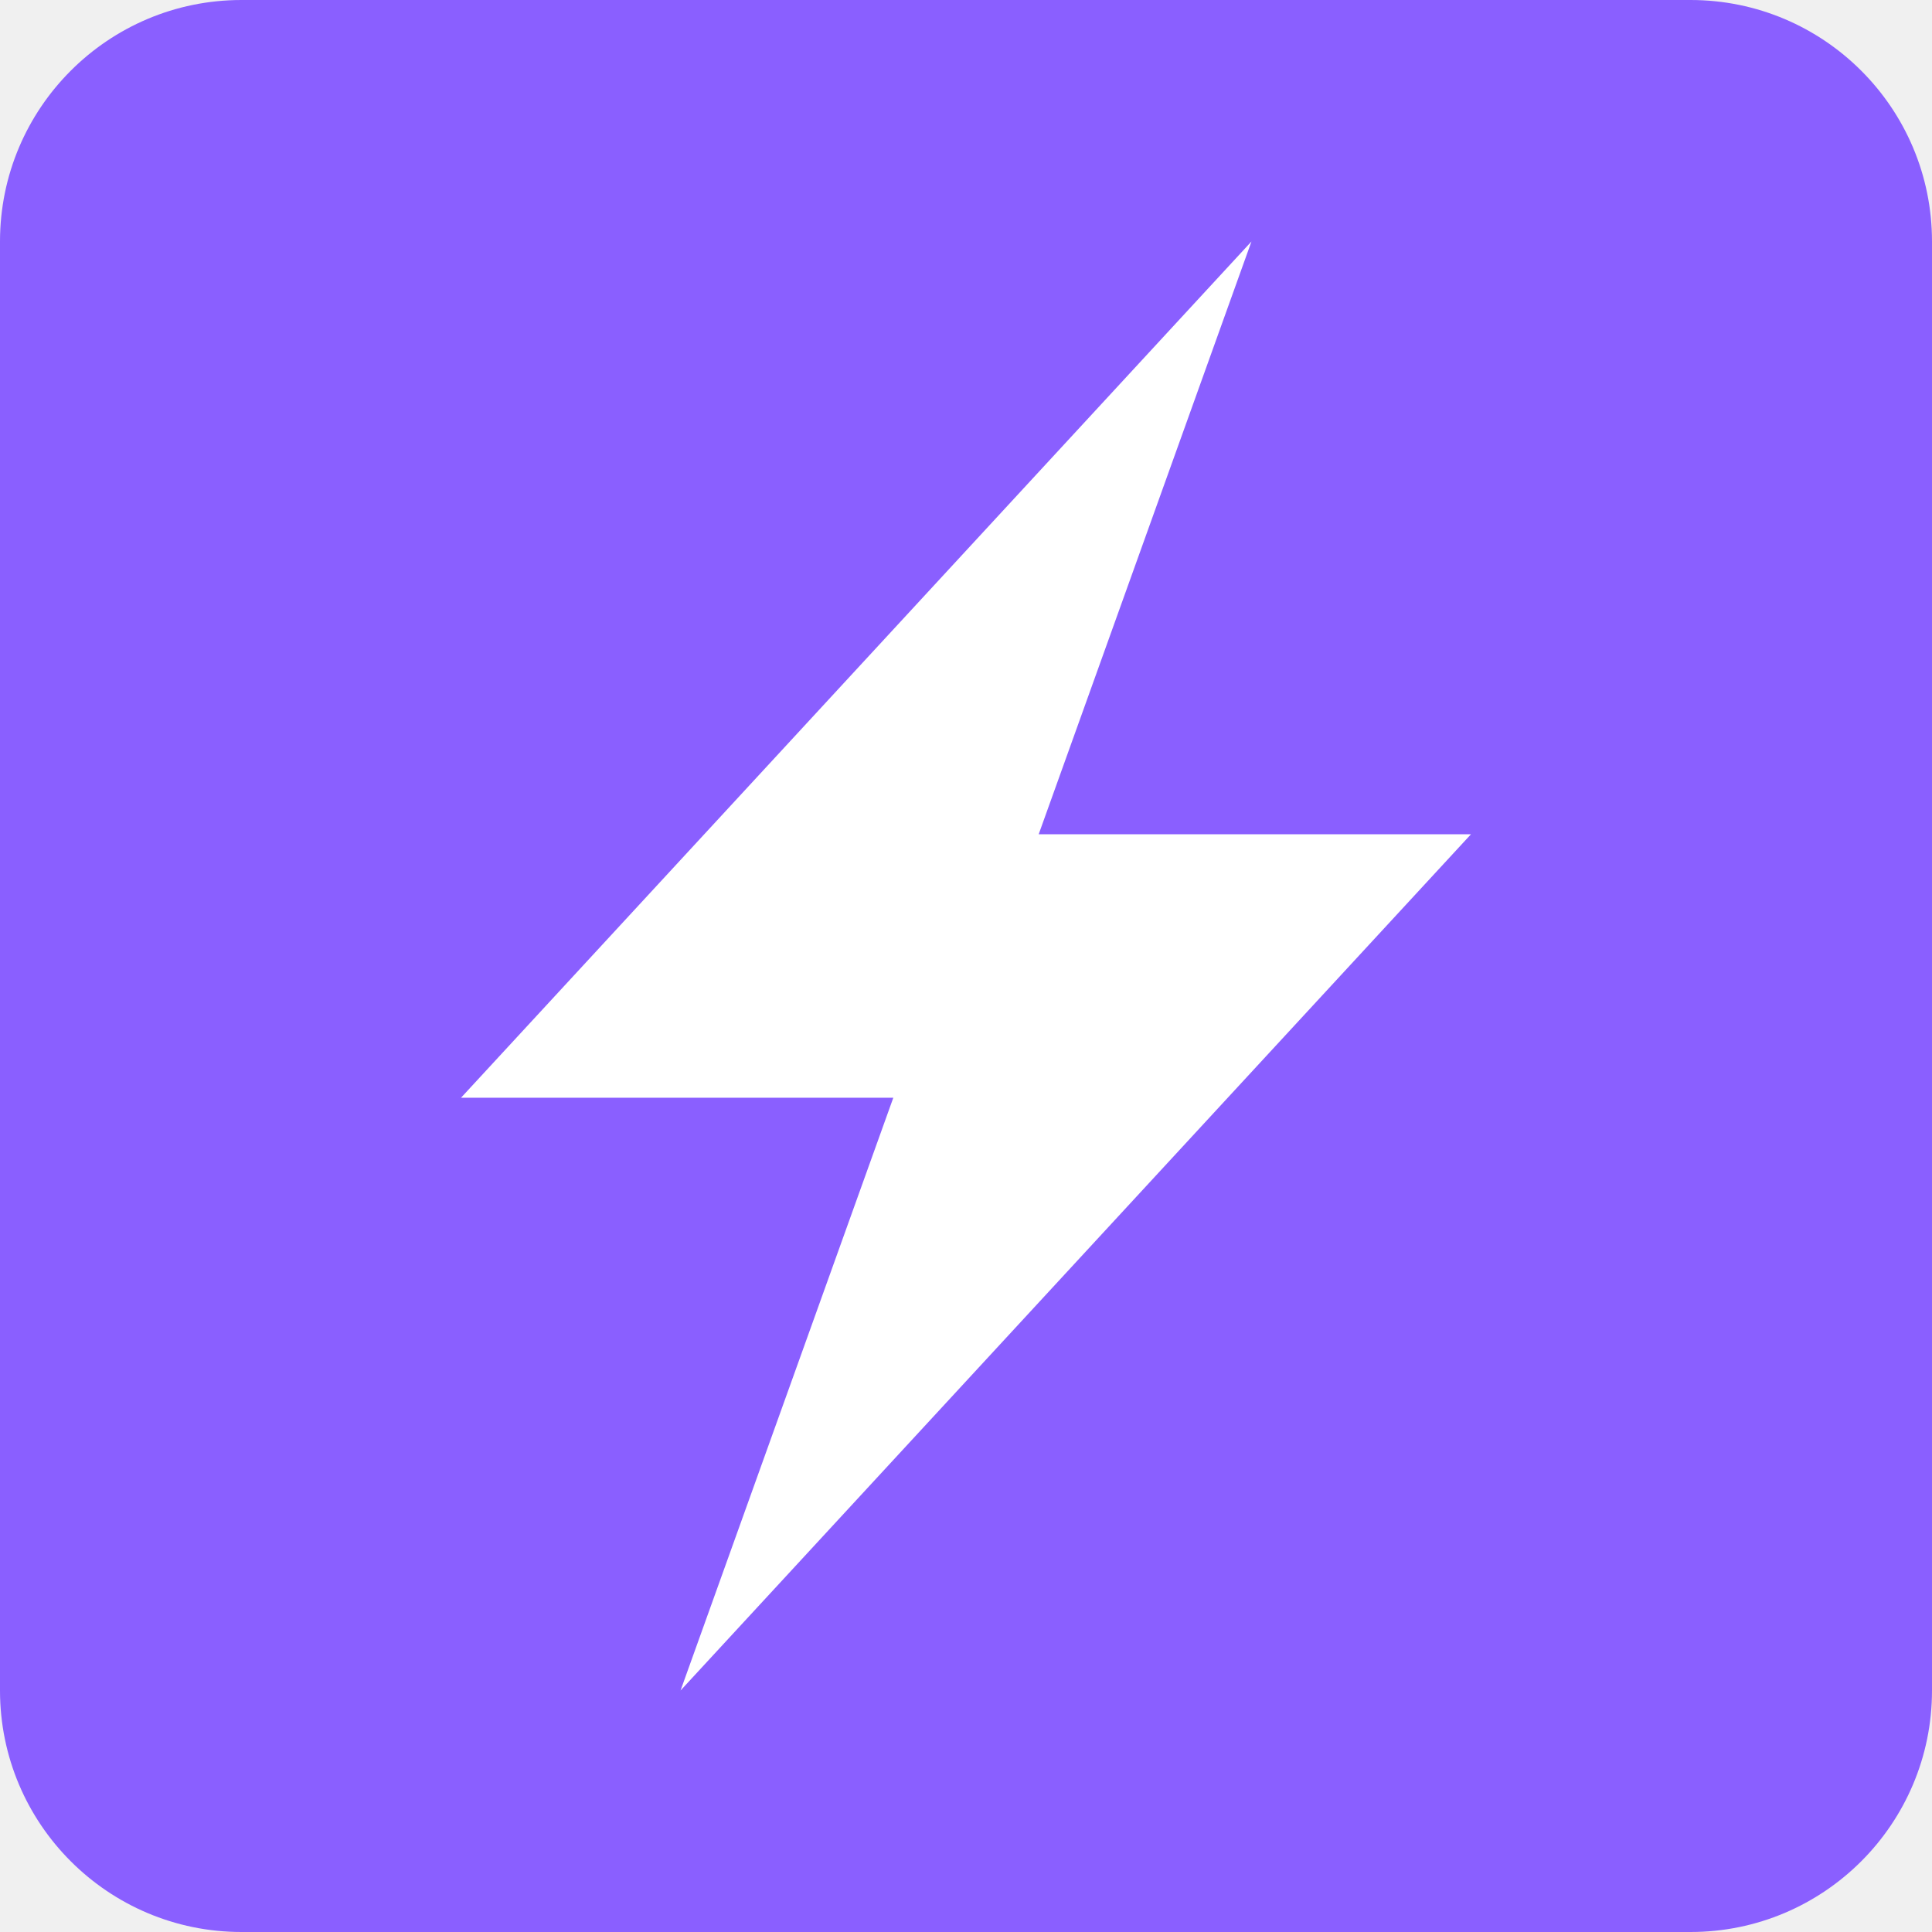
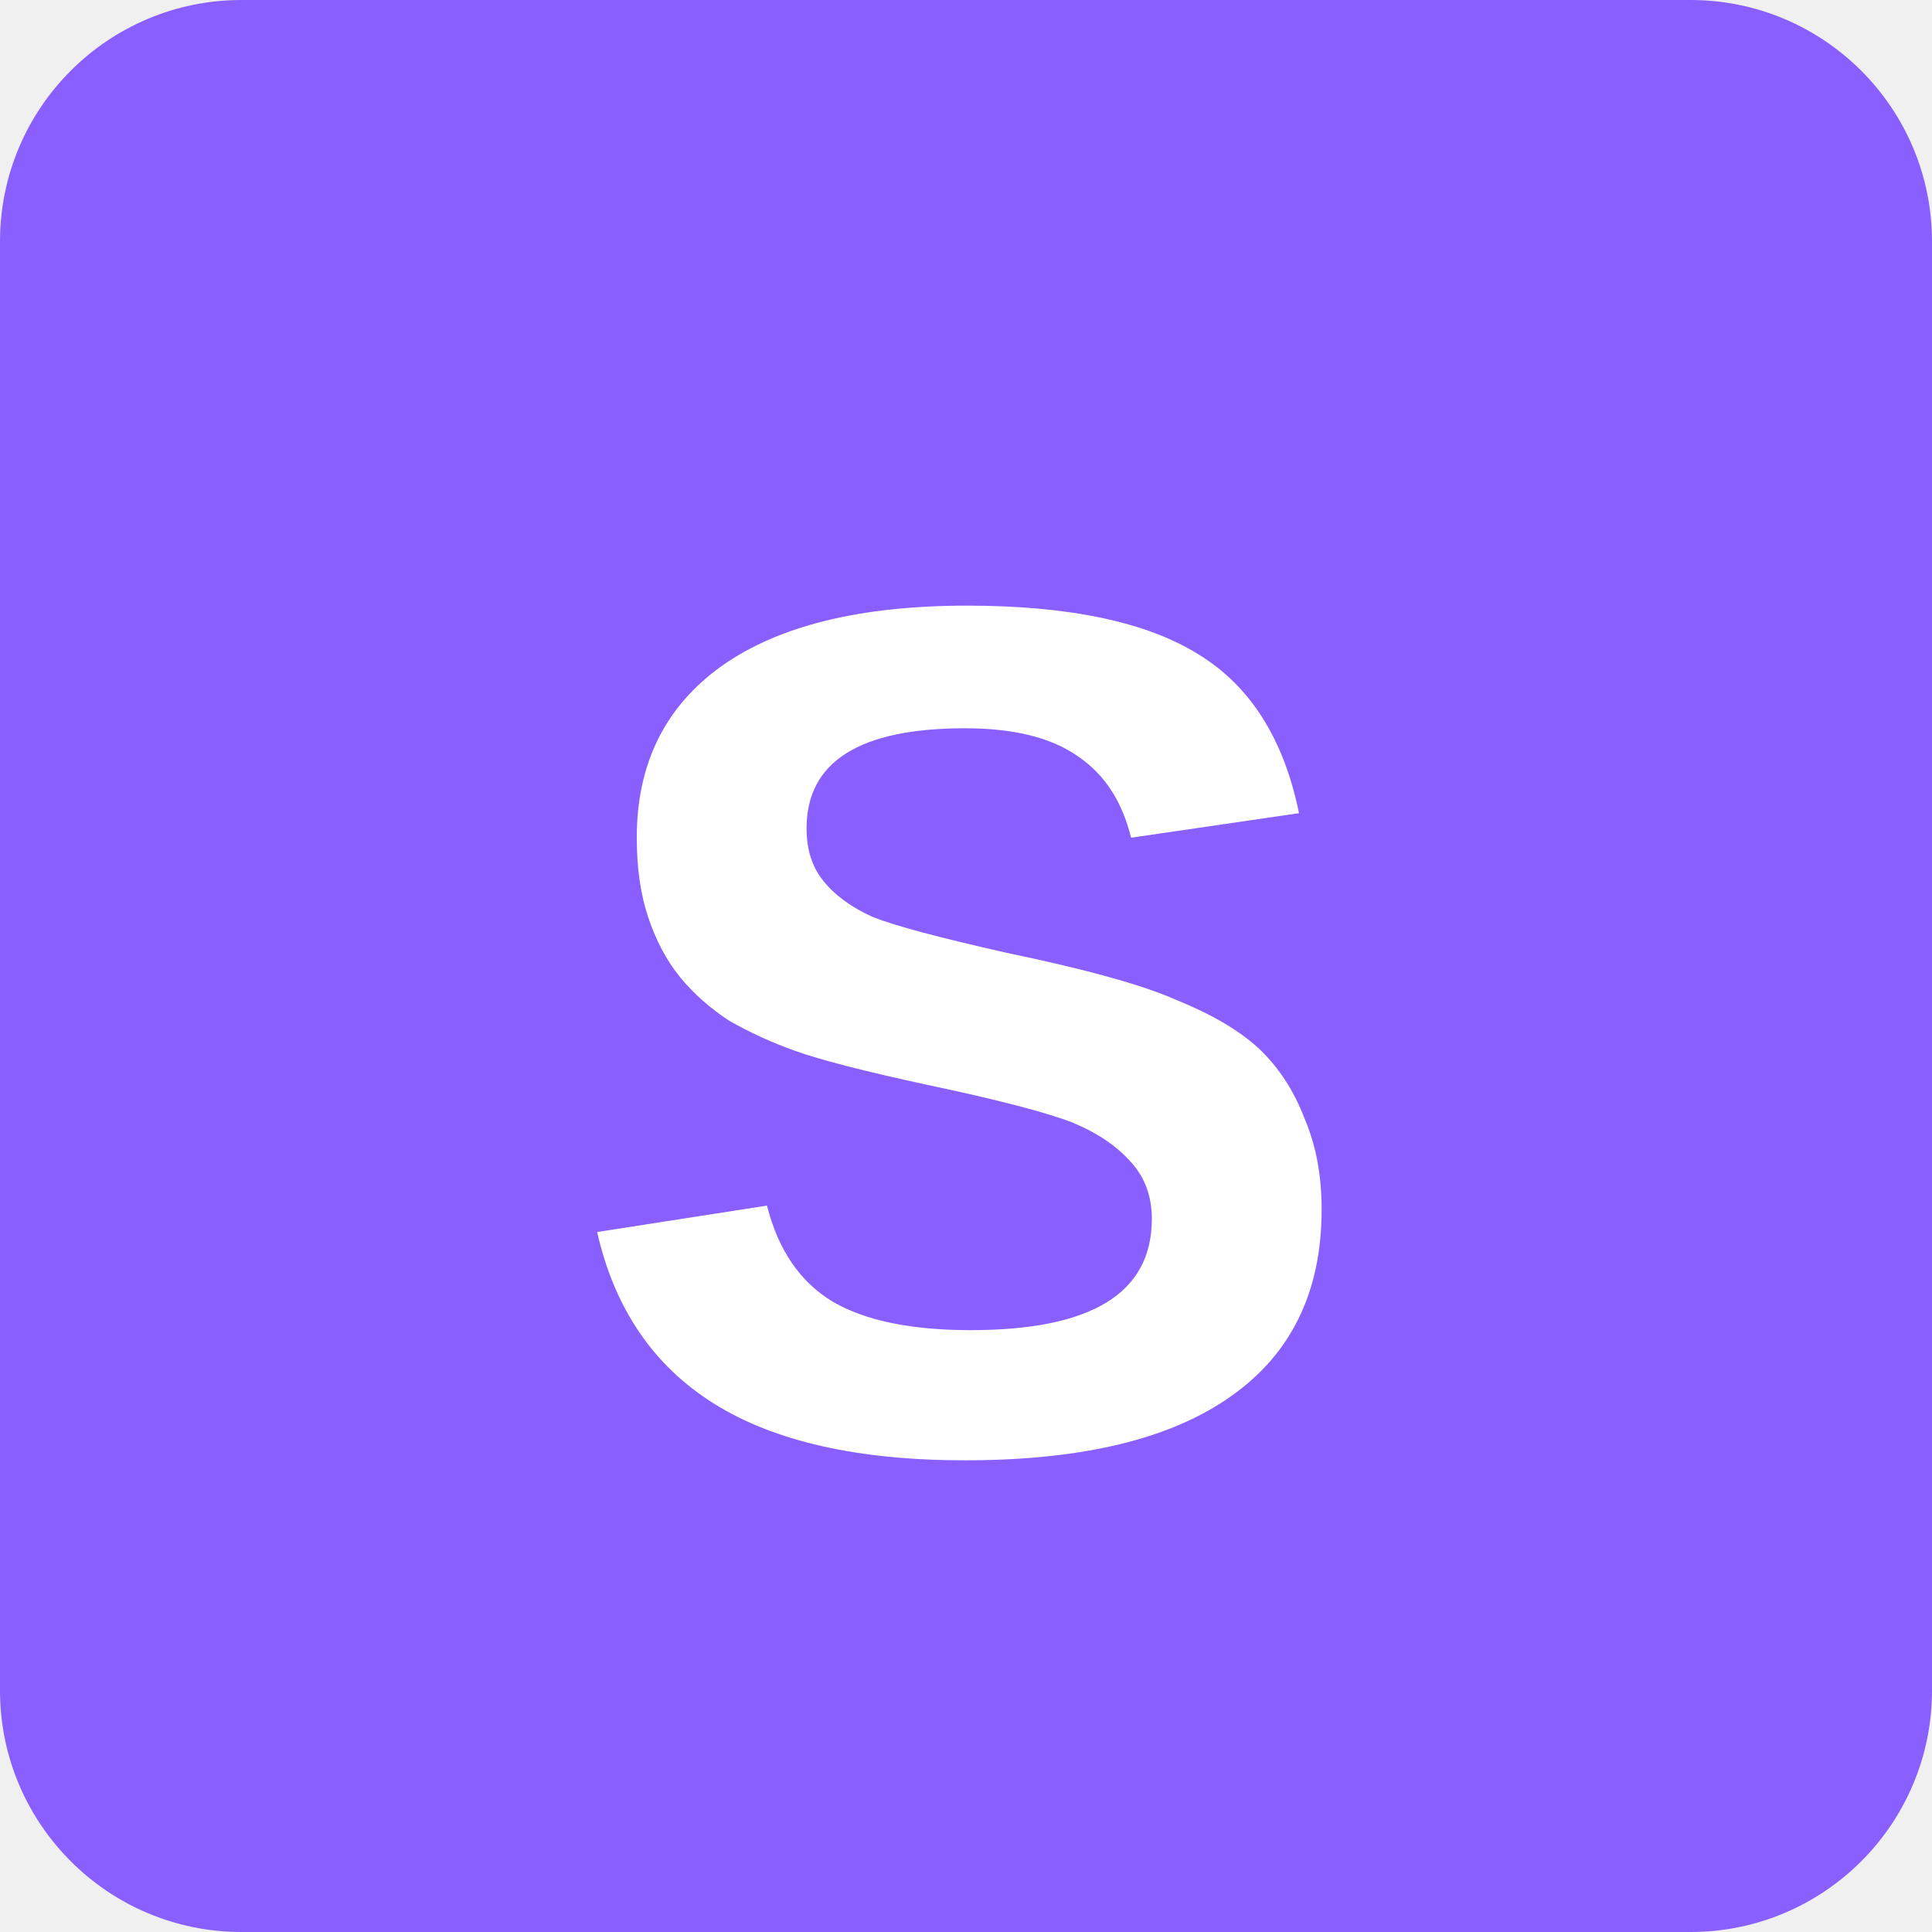
<svg xmlns="http://www.w3.org/2000/svg" viewBox="0 0 16 16" width="16" height="16">
  <rect width="16" height="16" rx="2" fill="#8A5FFF" />
-   <path d="M7.398 9.091h-3.58L10.364 2 8.602 6.909h3.58L5.636 14l1.762-4.909Z" fill="#fff" />
+   <text x="8" y="12" font-family="Arial, sans-serif" font-size="10" font-weight="bold" text-anchor="middle" fill="#fff">S</text>
</svg>
